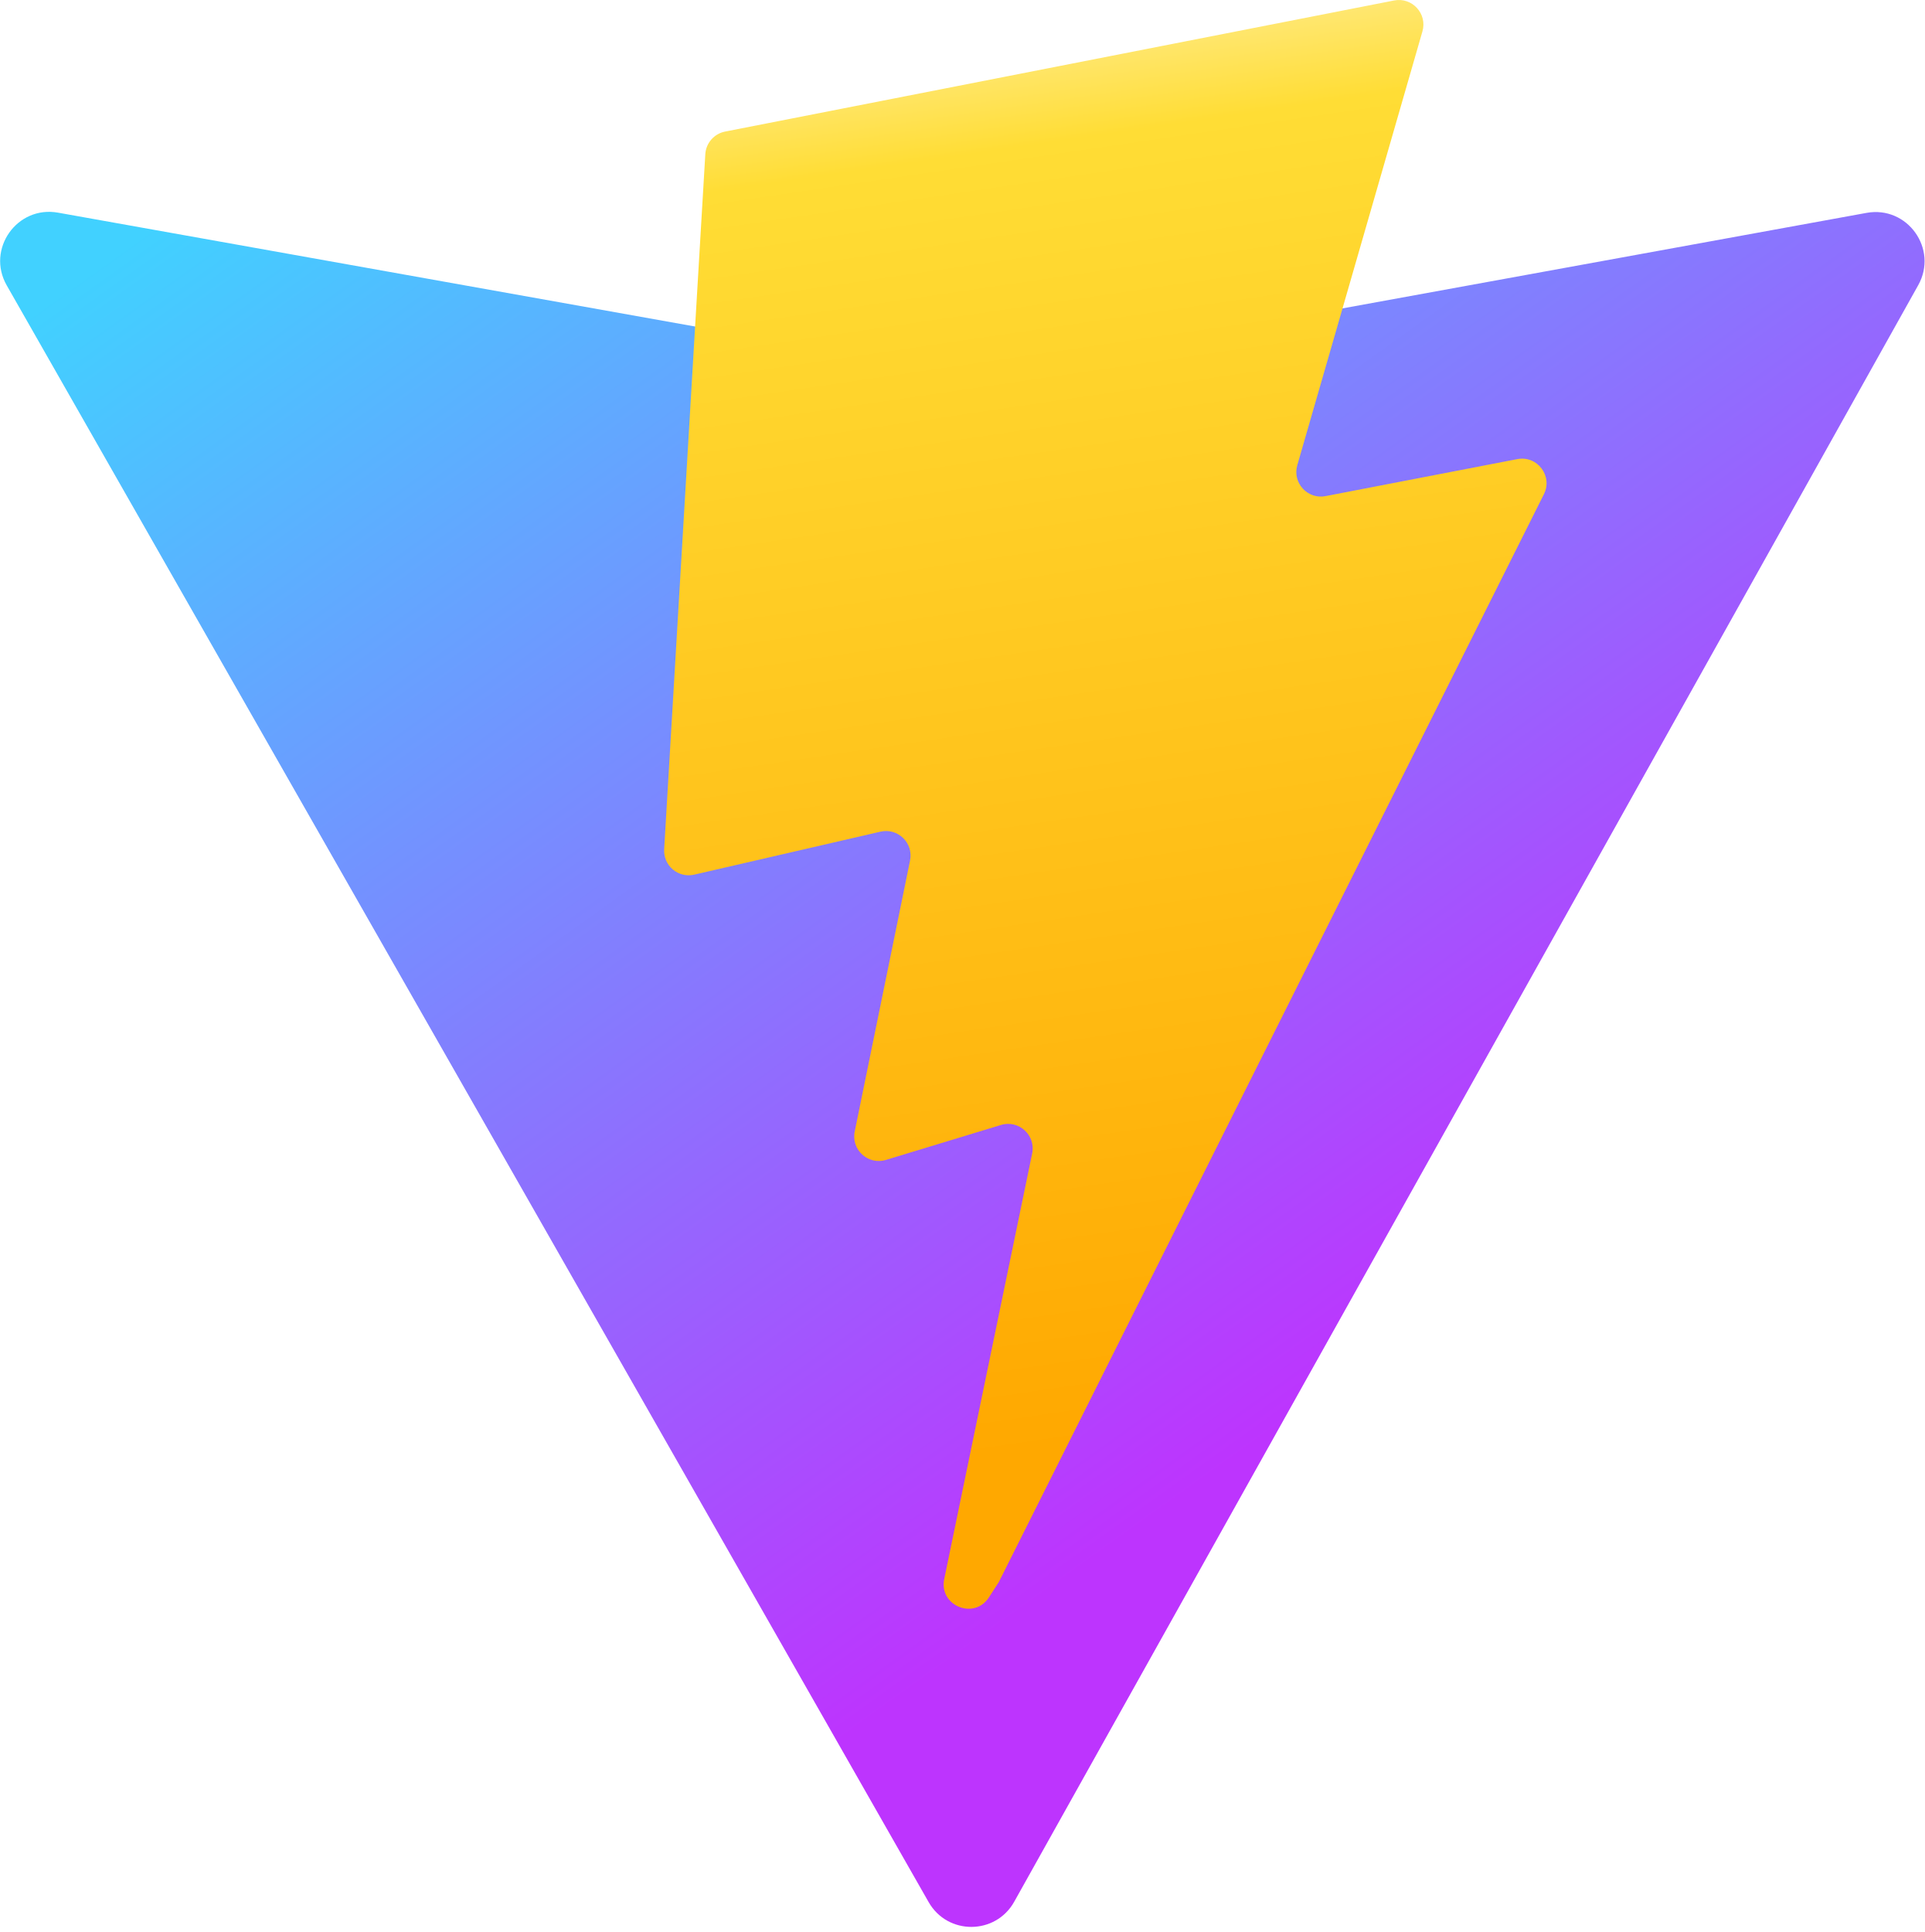
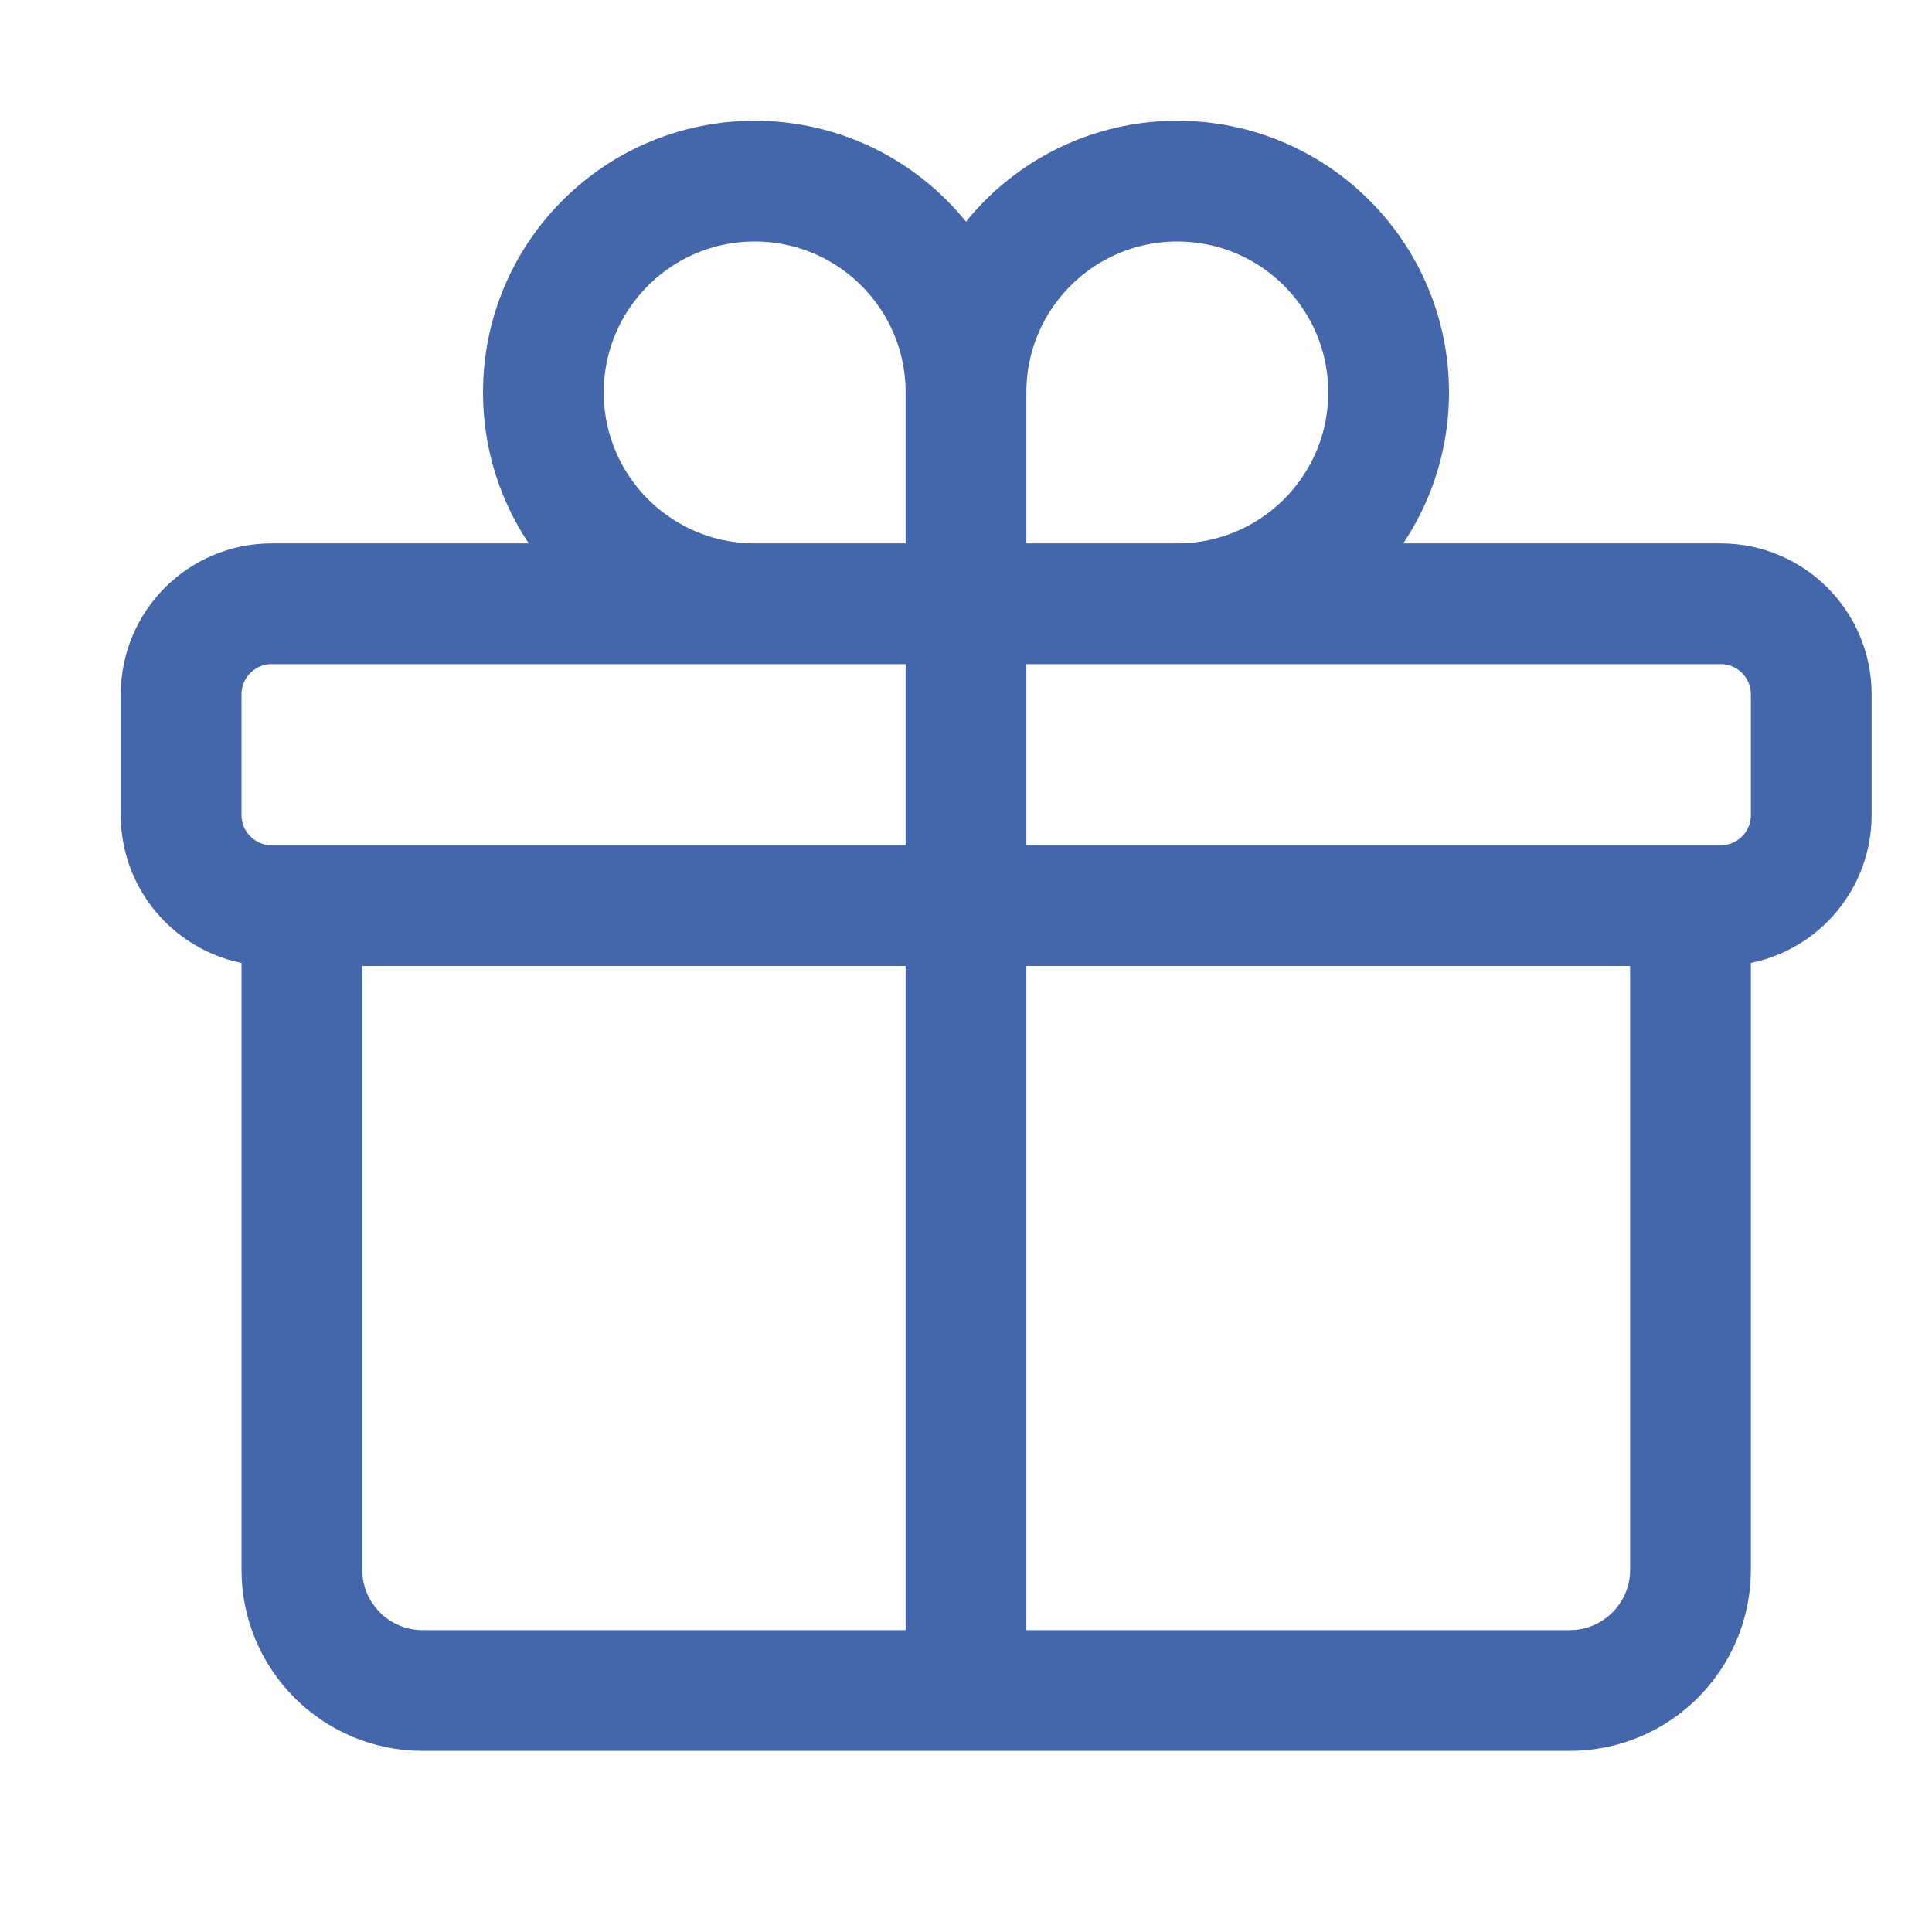
- <svg xmlns="http://www.w3.org/2000/svg" aria-hidden="true" role="img" class="iconify iconify--logos" width="31.88" height="32" preserveAspectRatio="xMidYMid meet" viewBox="0 0 256 257">
-   <defs>
-     <linearGradient id="IconifyId1813088fe1fbc01fb466" x1="-.828%" x2="57.636%" y1="7.652%" y2="78.411%">
-       <stop offset="0%" stop-color="#41D1FF" />
-       <stop offset="100%" stop-color="#BD34FE" />
-     </linearGradient>
-     <linearGradient id="IconifyId1813088fe1fbc01fb467" x1="43.376%" x2="50.316%" y1="2.242%" y2="89.03%">
-       <stop offset="0%" stop-color="#FFEA83" />
-       <stop offset="8.333%" stop-color="#FFDD35" />
-       <stop offset="100%" stop-color="#FFA800" />
-     </linearGradient>
-   </defs>
-   <path fill="url(#IconifyId1813088fe1fbc01fb466)" d="M255.153 37.938L134.897 252.976c-2.483 4.44-8.862 4.466-11.382.048L.875 37.958c-2.746-4.814 1.371-10.646 6.827-9.67l120.385 21.517a6.537 6.537 0 0 0 2.322-.004l117.867-21.483c5.438-.991 9.574 4.796 6.877 9.62Z" />
-   <path fill="url(#IconifyId1813088fe1fbc01fb467)" d="M185.432.063L96.44 17.501a3.268 3.268 0 0 0-2.634 3.014l-5.474 92.456a3.268 3.268 0 0 0 3.997 3.378l24.777-5.718c2.318-.535 4.413 1.507 3.936 3.838l-7.361 36.047c-.495 2.426 1.782 4.5 4.151 3.78l15.304-4.649c2.372-.72 4.652 1.36 4.15 3.788l-11.698 56.621c-.732 3.542 3.979 5.473 5.943 2.437l1.313-2.028l72.516-144.72c1.215-2.423-.88-5.186-3.54-4.672l-25.505 4.922c-2.396.462-4.435-1.77-3.759-4.114l16.646-57.705c.677-2.35-1.37-4.583-3.769-4.113Z" />
+ <svg xmlns="http://www.w3.org/2000/svg" fill="none" viewBox="0 0 24 24" stroke-width="1.5" stroke="#46a" class="w-6 h-6">
+   <path stroke-linecap="round" stroke-linejoin="round" d="M21 11.25v8.25a1.5 1.5 0 0 1-1.5 1.5H5.25a1.5 1.5 0 0 1-1.5-1.5v-8.25M12 4.875A2.625 2.625 0 1 0 9.375 7.5H12m0-2.625V7.5m0-2.625A2.625 2.625 0 1 1 14.625 7.5H12m0 0V21m-8.625-9.75h18c.621 0 1.125-.504 1.125-1.125v-1.5c0-.621-.504-1.125-1.125-1.125h-18c-.621 0-1.125.504-1.125 1.125v1.5c0 .621.504 1.125 1.125 1.125Z" />
</svg>
